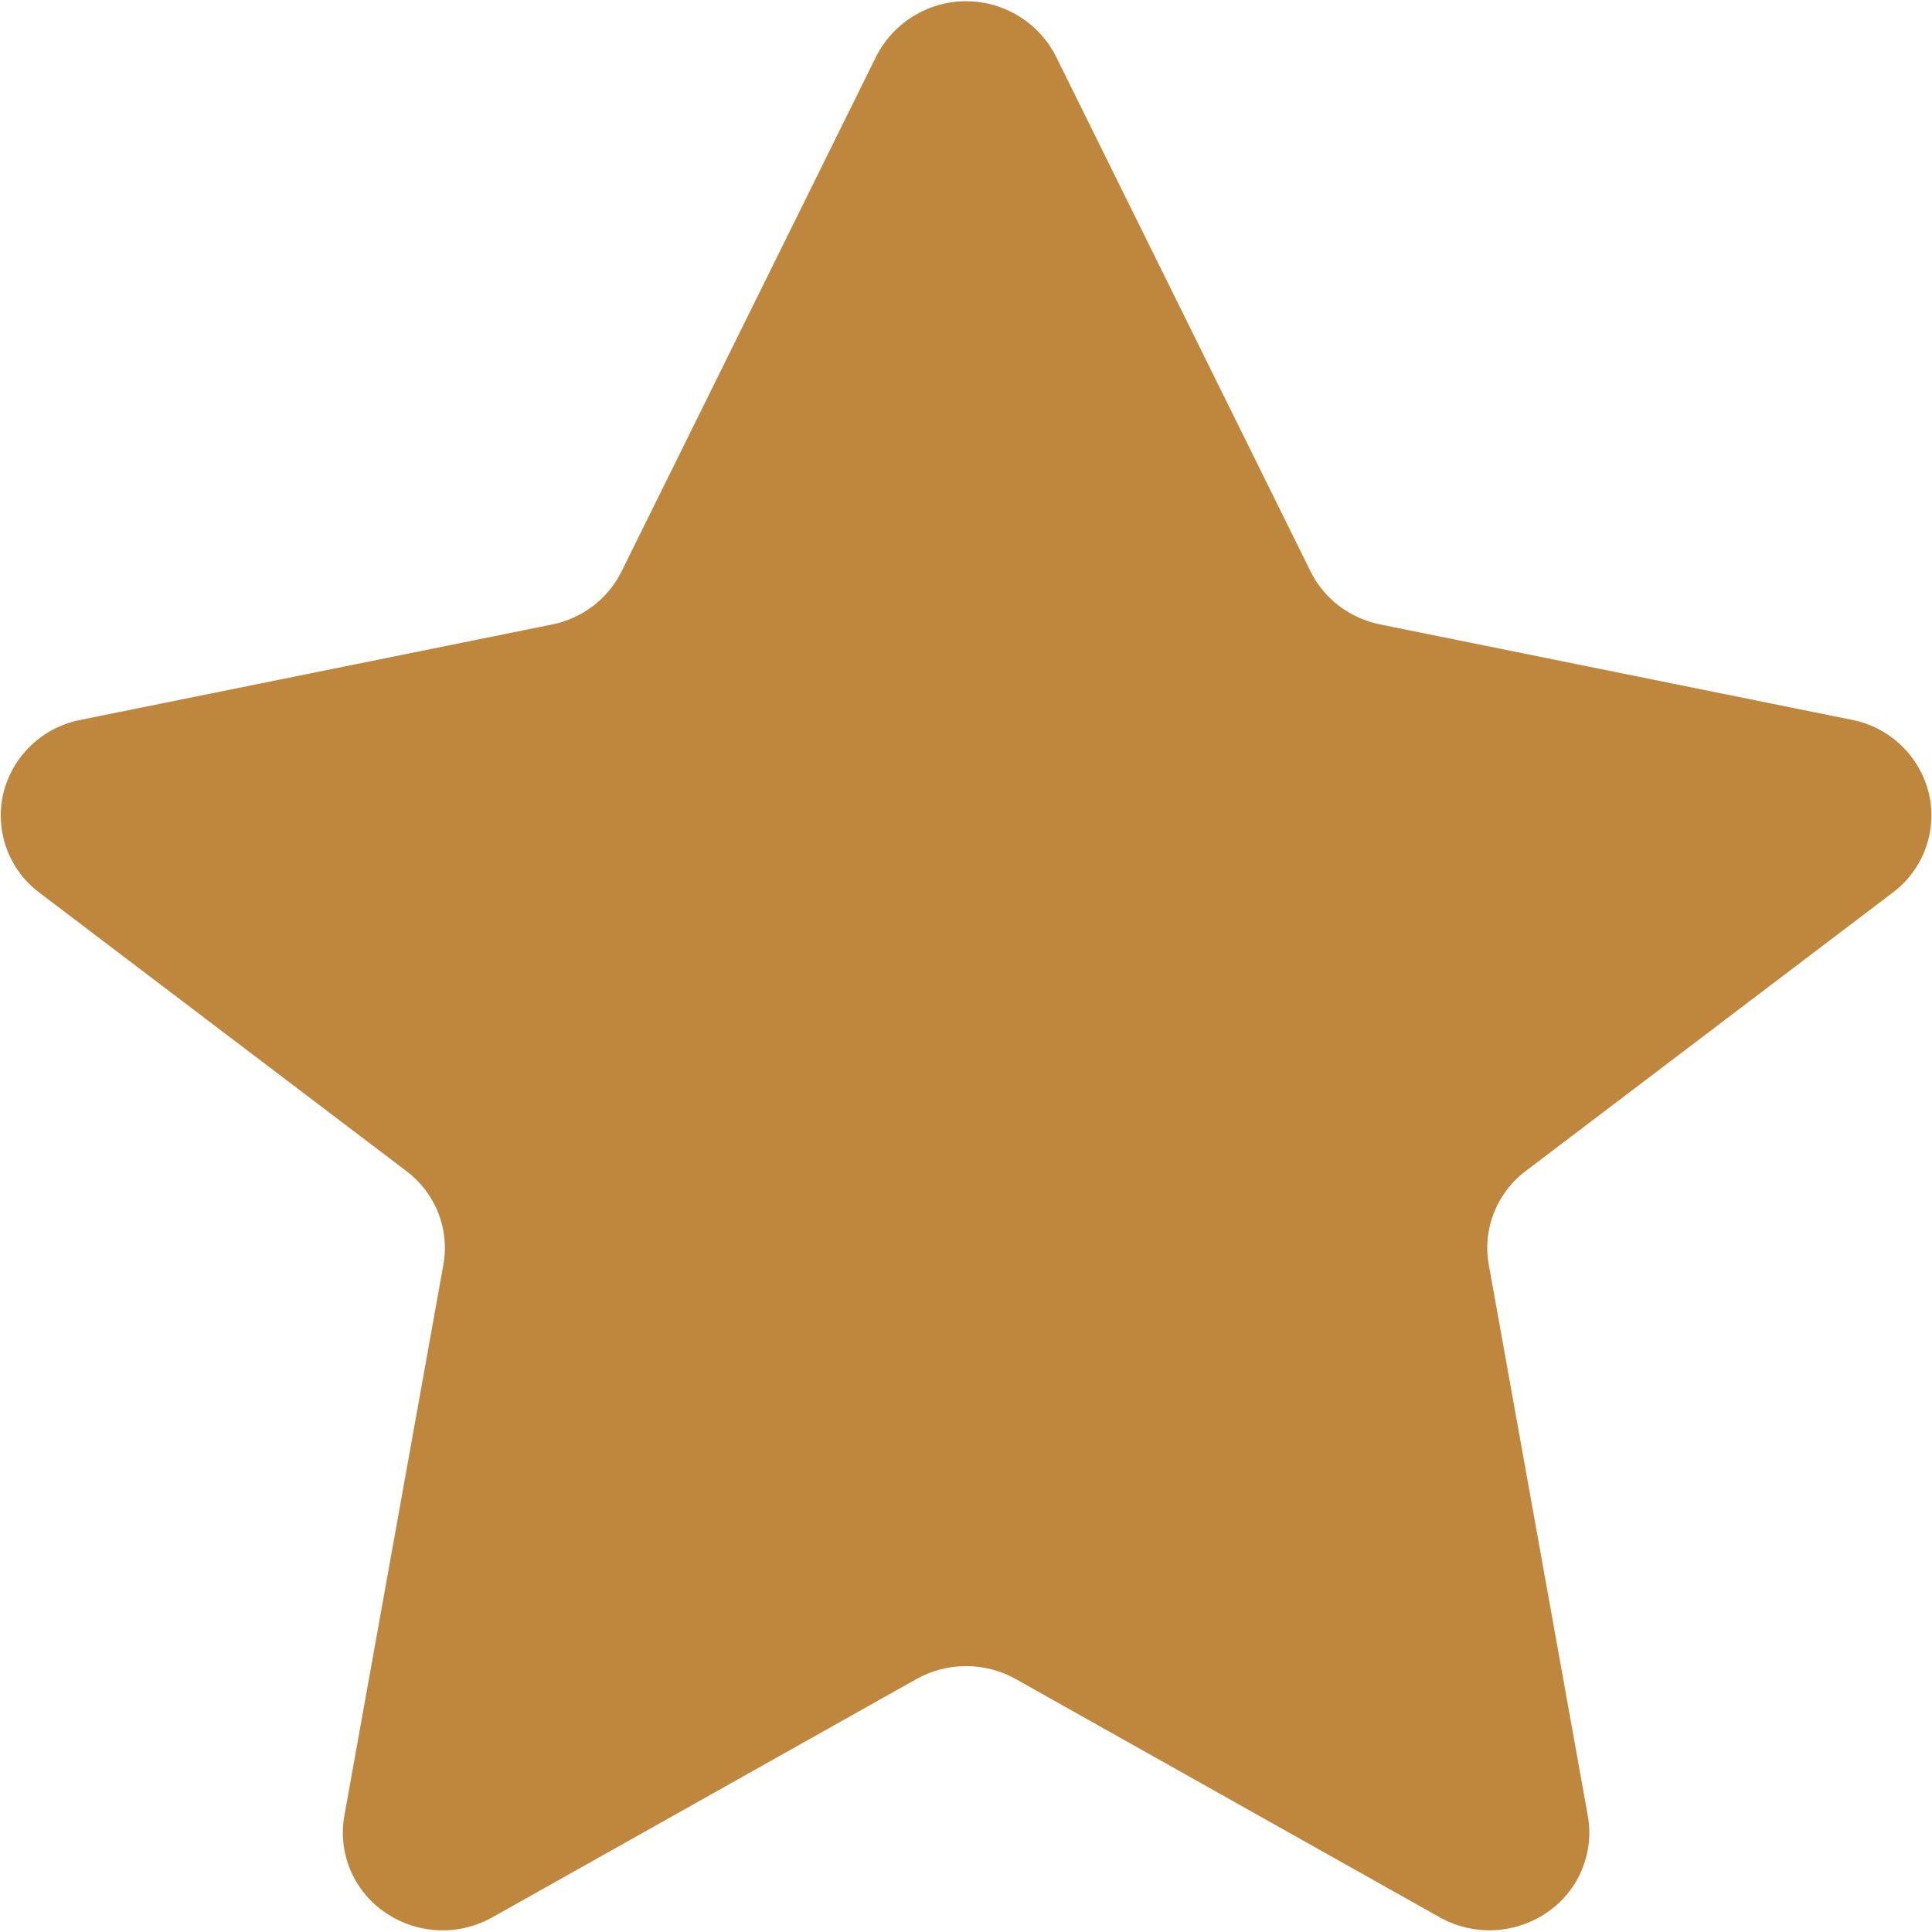
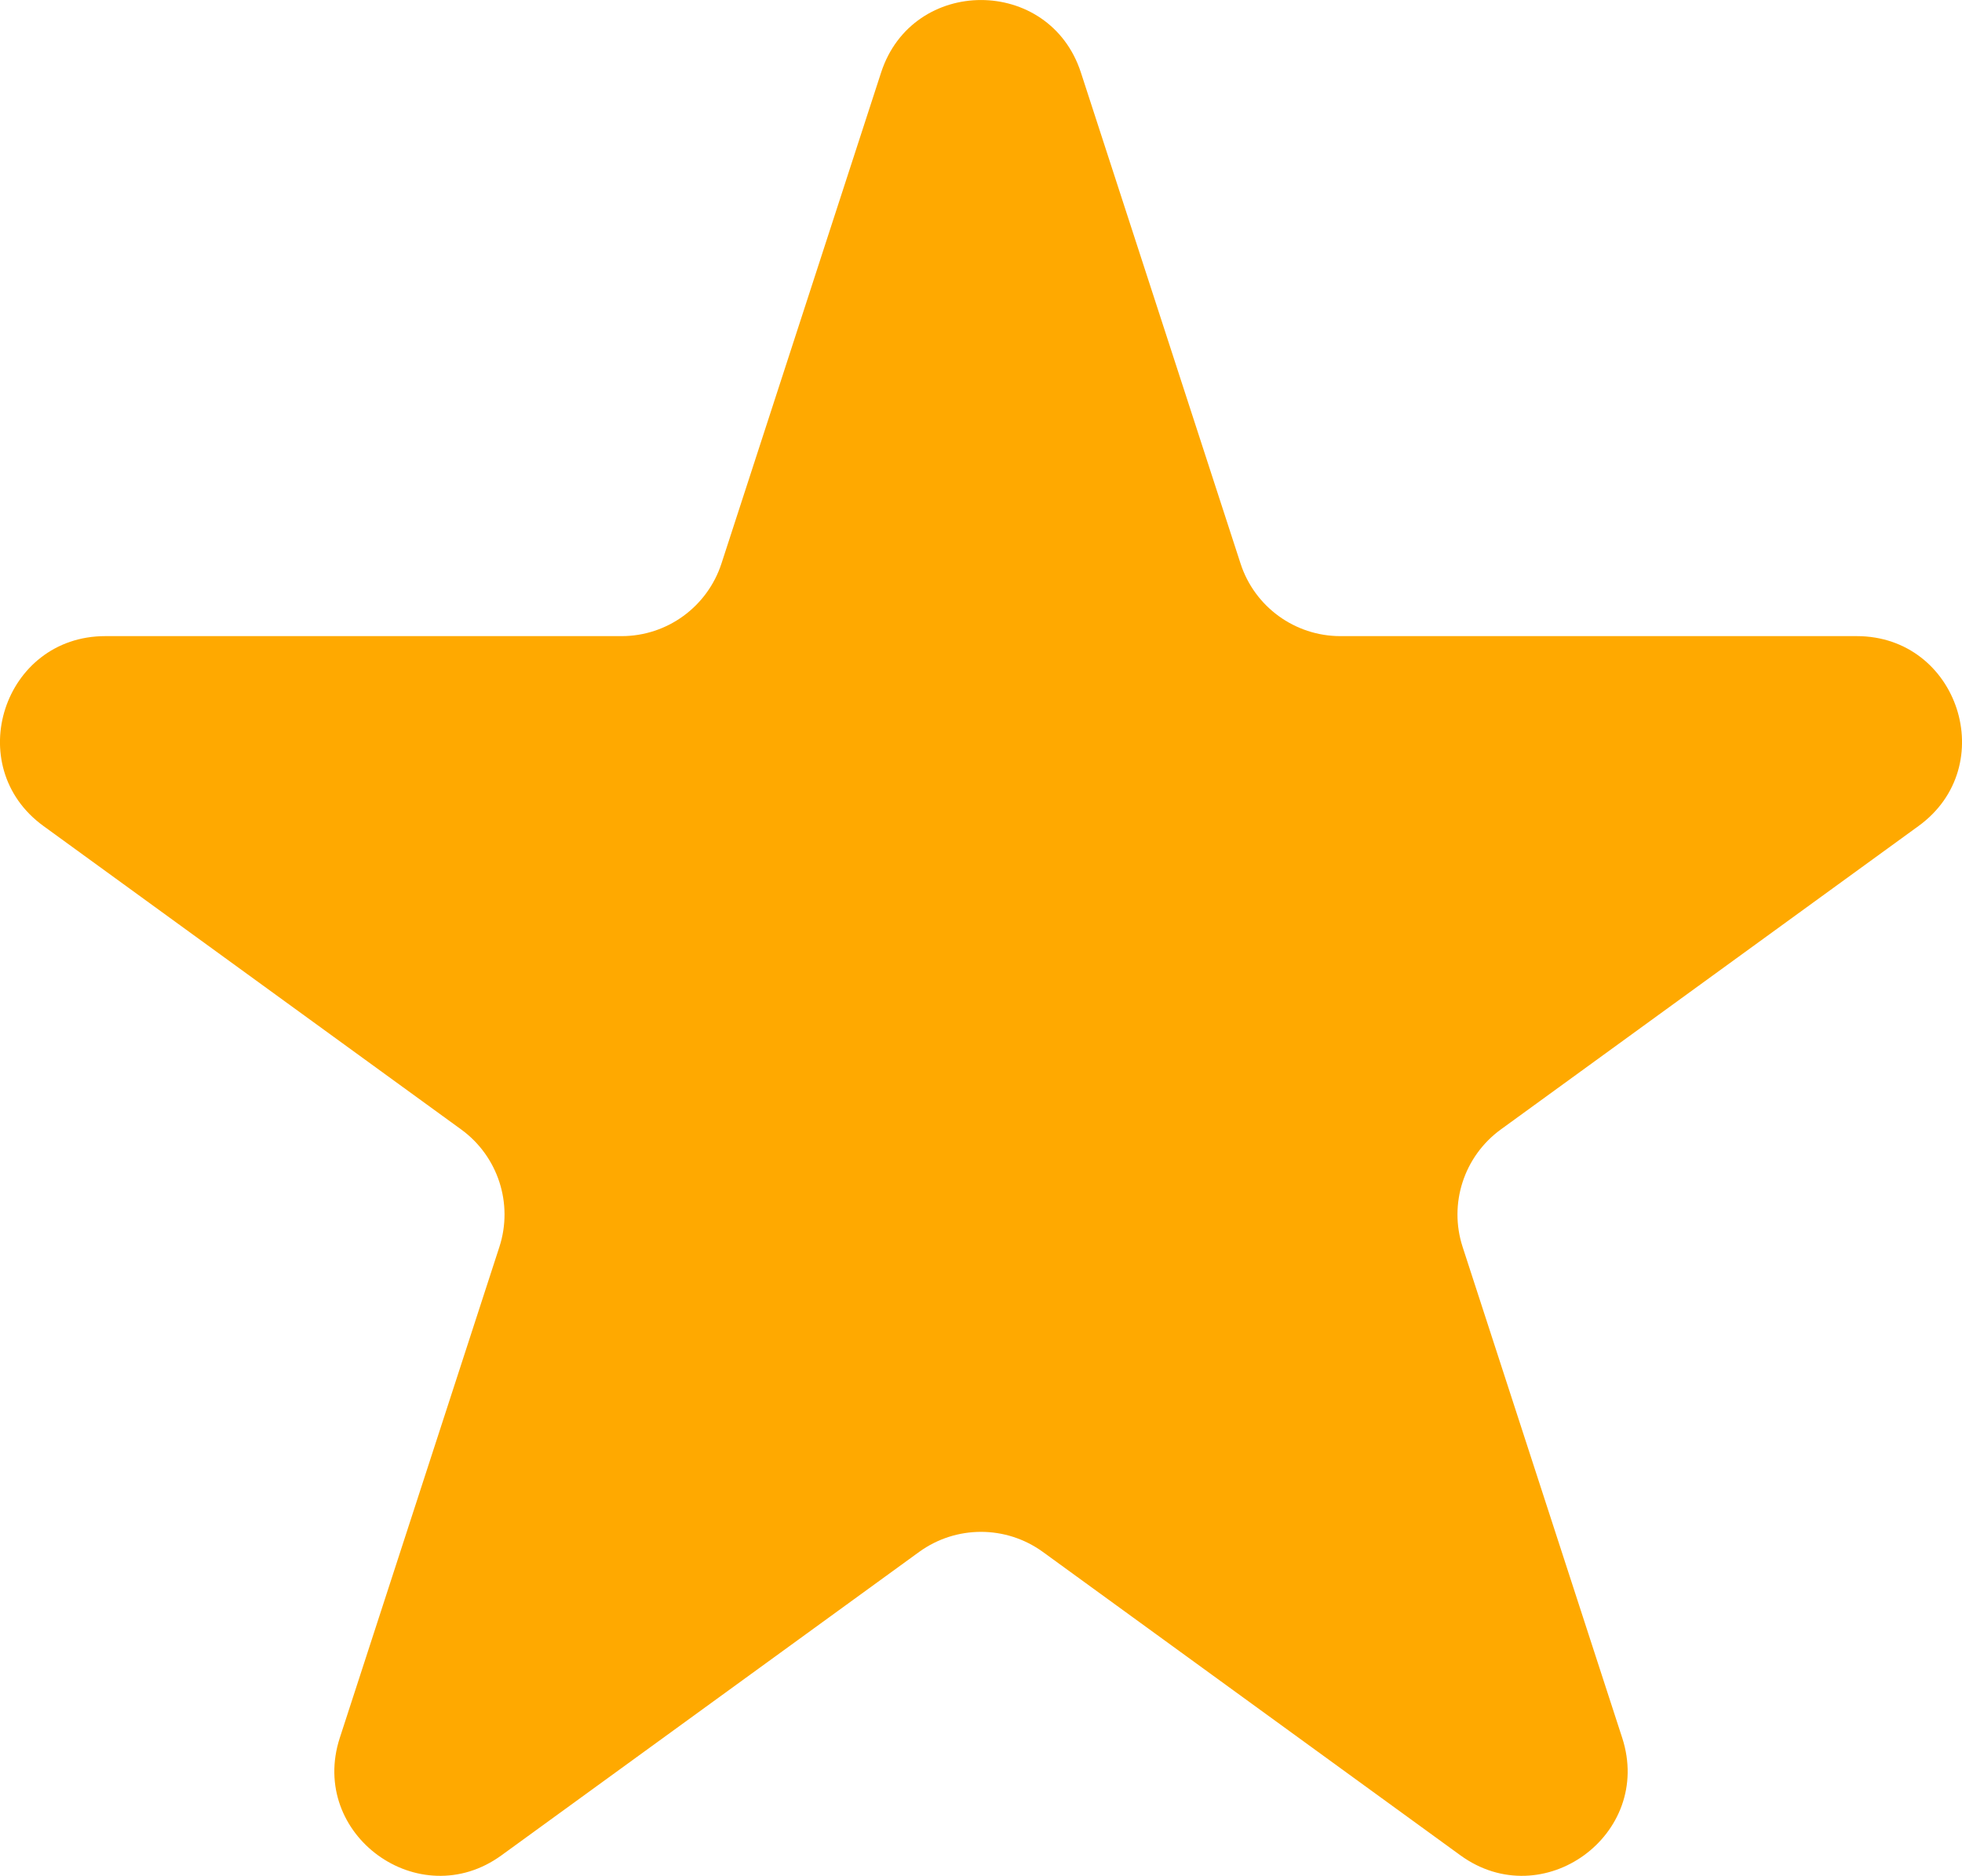
- <svg xmlns="http://www.w3.org/2000/svg" width="800px" height="800px" viewBox="0 -0.03 60.062 60.062">
-   <defs>
-     <style>
-       .cls-1 {
-         fill: #bf873e;
-         fill-rule: evenodd;
-       }
-     </style>
-   </defs>
-   <path class="cls-1" d="M670.68,227.733a3.03,3.03,0,0,0,.884,1.072,3.168,3.168,0,0,0,1.282.578l14.662,2.965a3.067,3.067,0,0,1,2.394,2.284,3,3,0,0,1-1.118,3.084l-11.408,8.654a3.01,3.01,0,0,0-.994,1.3,2.956,2.956,0,0,0-.16,1.618L679.3,266.42a3,3,0,0,1-1.275,3.01,3.166,3.166,0,0,1-3.328.146l-13.18-7.407a3.165,3.165,0,0,0-3.091,0l-13.181,7.407a3.156,3.156,0,0,1-3.327-.146,3,3,0,0,1-1.275-3.01l3.078-17.129a2.956,2.956,0,0,0-.16-1.618,3.01,3.01,0,0,0-.994-1.3l-11.408-8.654a3,3,0,0,1-1.118-3.084,3.068,3.068,0,0,1,2.393-2.284l14.66-2.965a3.141,3.141,0,0,0,1.281-.578,3.044,3.044,0,0,0,.885-1.072l7.918-16.013a3.133,3.133,0,0,1,5.587,0Z" id="rating" transform="translate(-629.938 -210)" />
+ <svg xmlns="http://www.w3.org/2000/svg" width="18.674" height="17.858" viewBox="0 0 18.674 17.858" fill="none">
+   <defs />
+   <path id="Star 1" d="M8.386 0.691L6.867 5.364C6.733 5.776 6.35 6.056 5.916 6.056L1.002 6.056C0.033 6.056 -0.37 7.295 0.414 7.864L4.39 10.753C4.74 11.008 4.887 11.459 4.753 11.871L3.234 16.545C2.935 17.466 3.99 18.232 4.773 17.663L8.749 14.774C9.1 14.52 9.574 14.52 9.925 14.774L13.9 17.663C14.684 18.232 15.739 17.466 15.44 16.545L13.921 11.871C13.787 11.459 13.934 11.008 14.284 10.753L18.26 7.864C19.044 7.295 18.641 6.056 17.672 6.056L12.758 6.056C12.324 6.056 11.94 5.776 11.807 5.364L10.288 0.691C9.989 -0.23 8.685 -0.23 8.386 0.691Z" fill="#FFA900" fill-opacity="1" fill-rule="evenodd" />
</svg>
